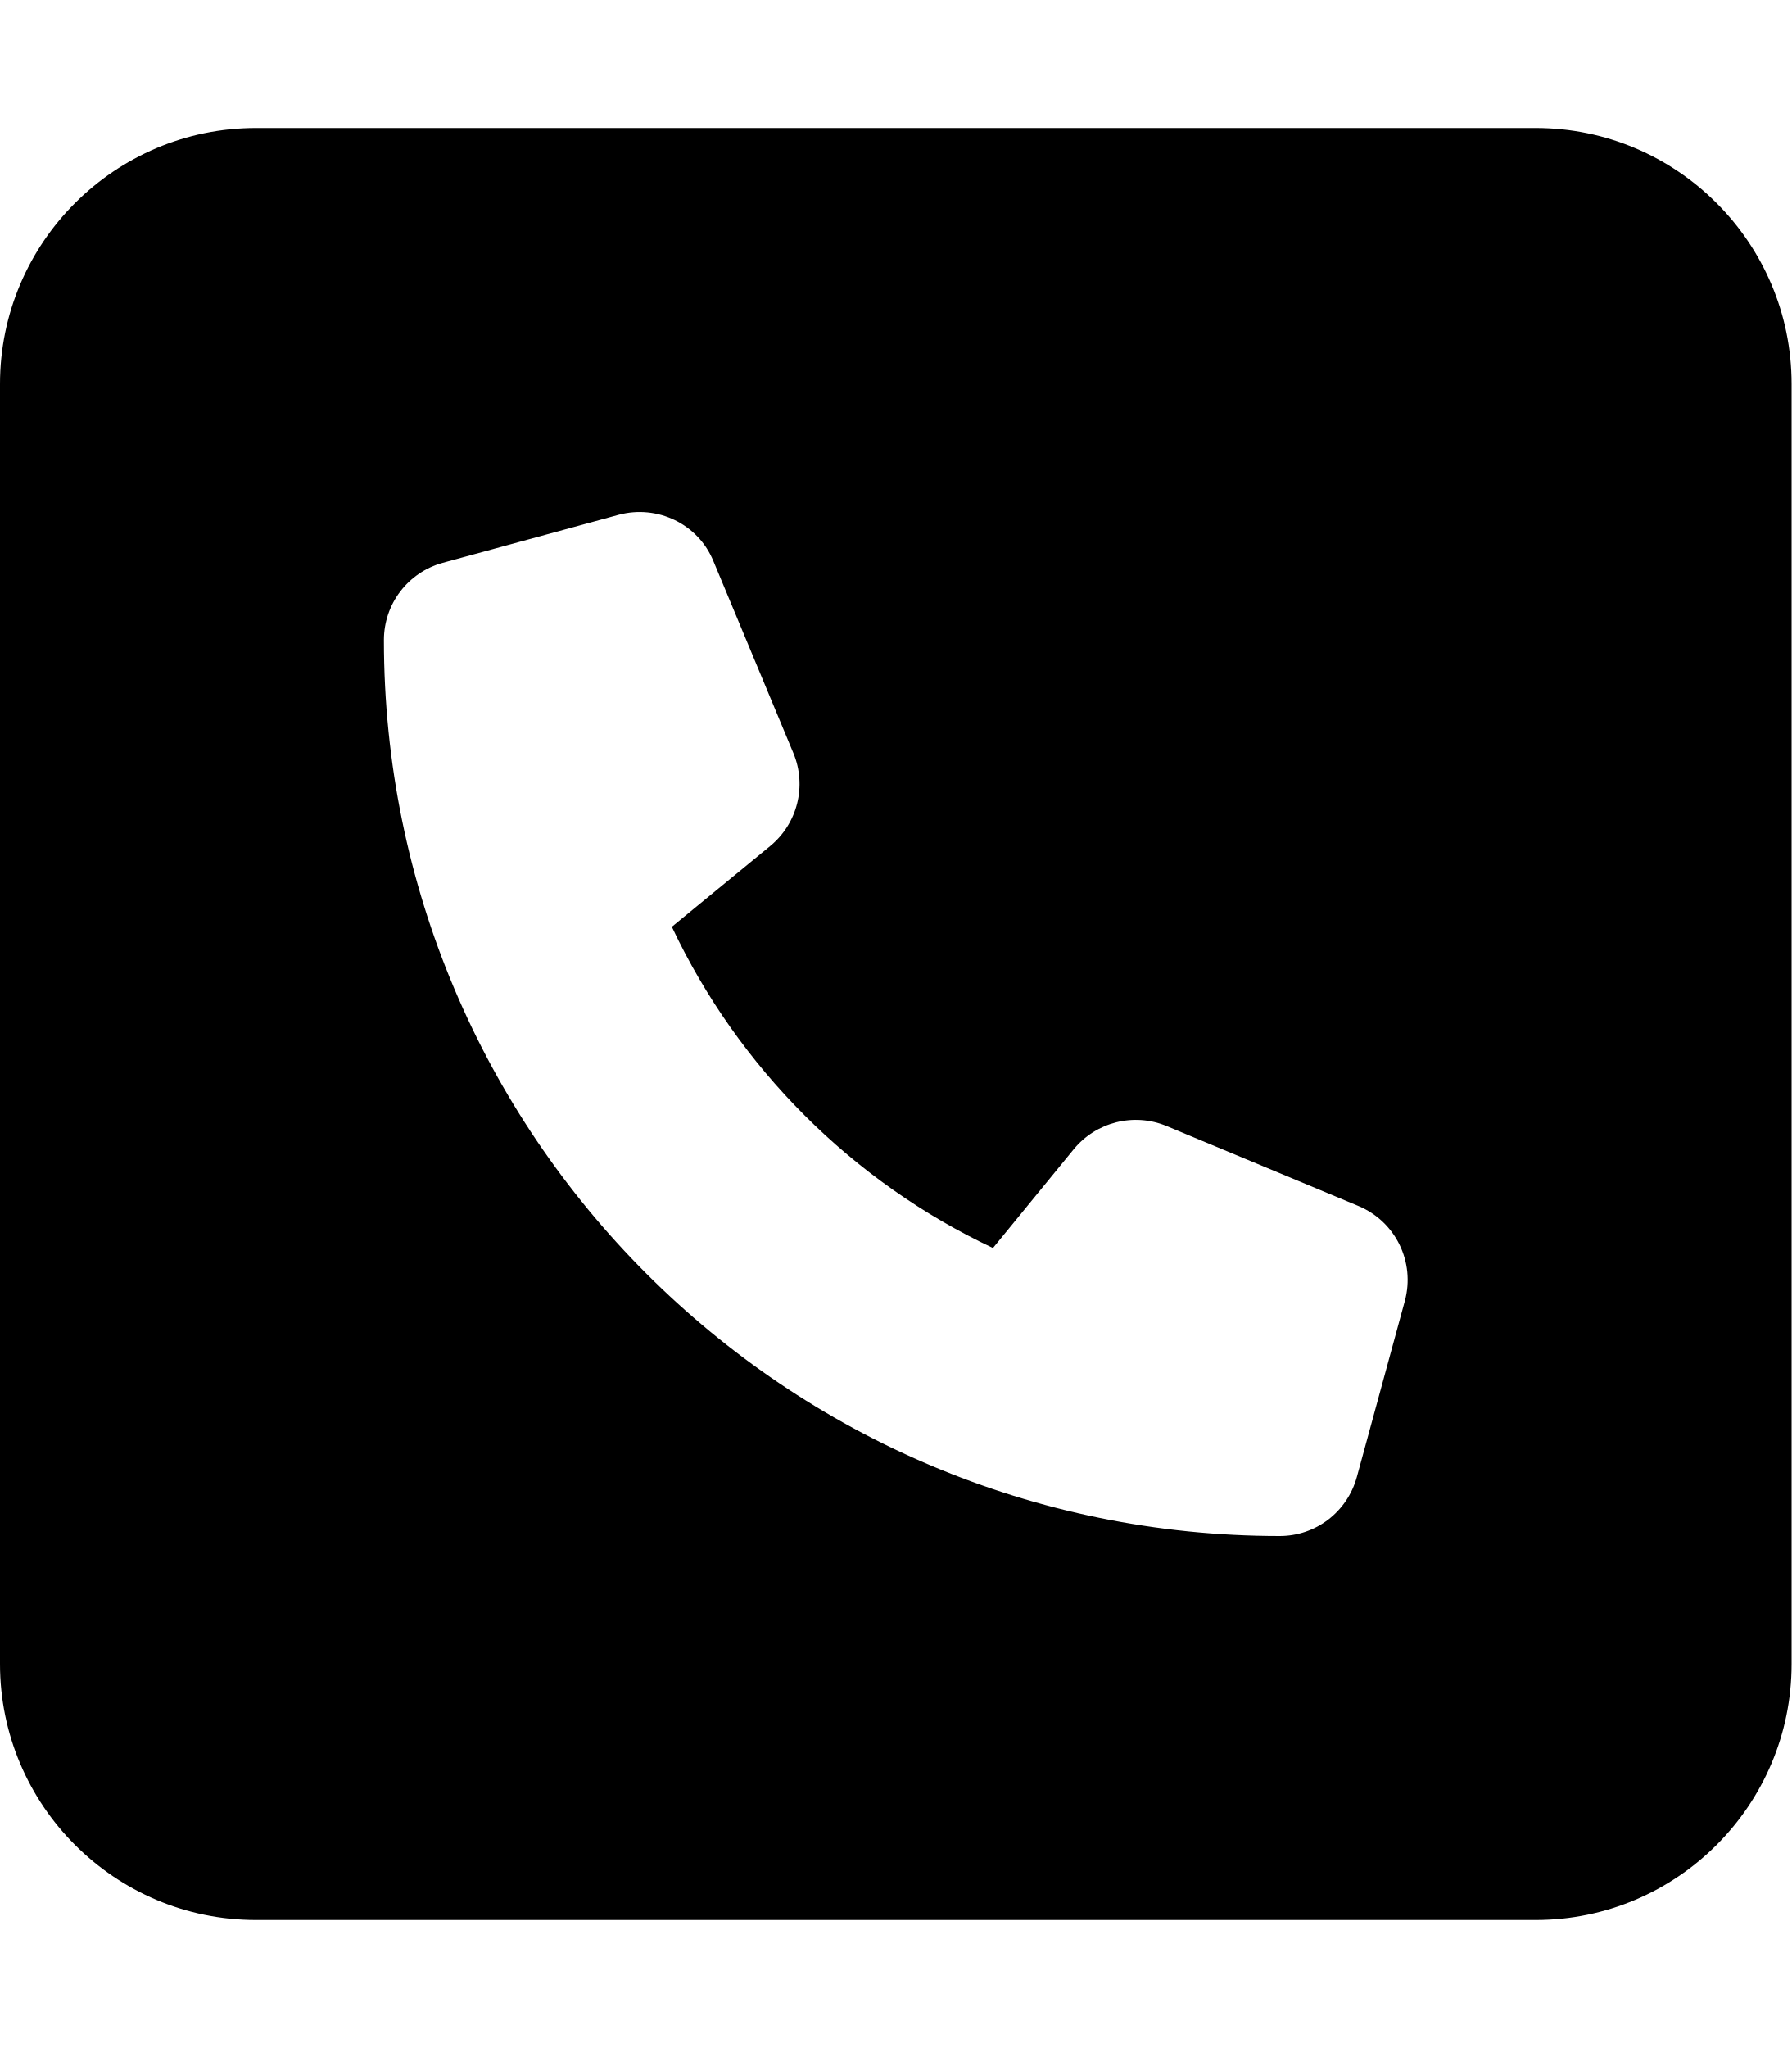
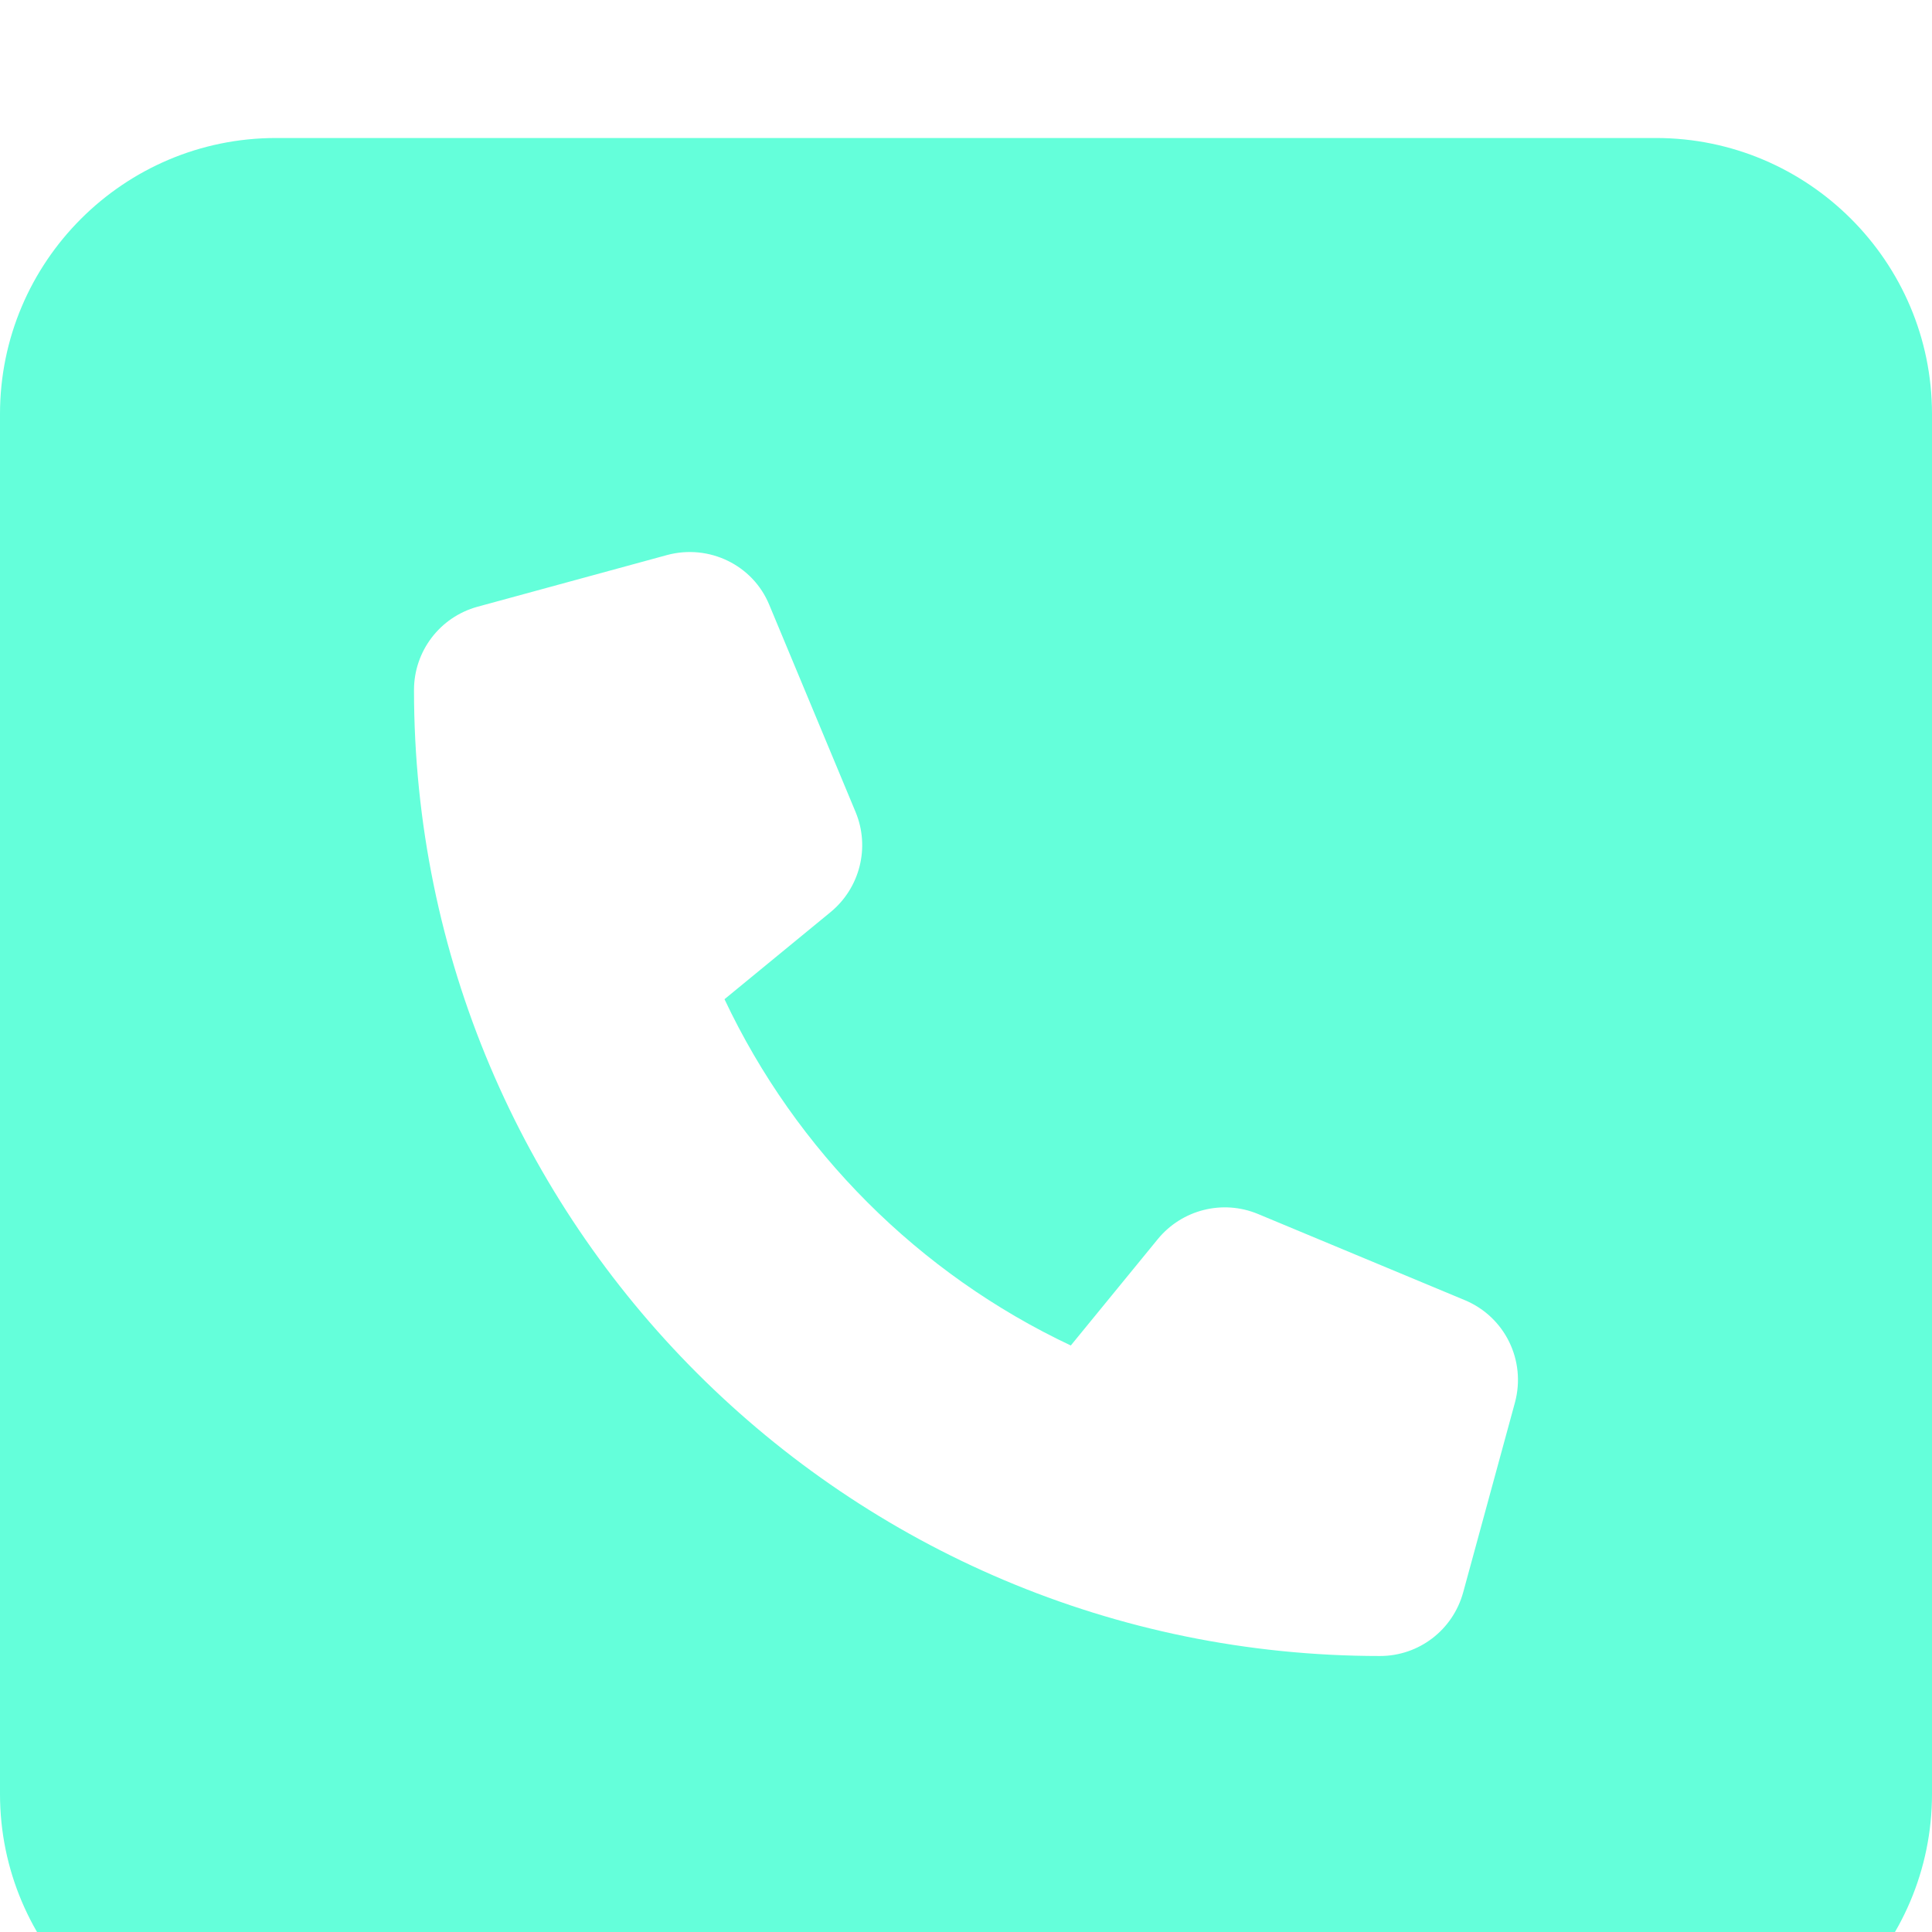
- <svg xmlns="http://www.w3.org/2000/svg" class="icon" viewBox="0 0 448 512">
+ <svg xmlns="http://www.w3.org/2000/svg" class="icon" viewBox="0 0 448 448" style="fill: #64ffda;">
  <path d="M64 32C28.7 32 0 60.7 0 96V416c0 35.3 28.7 64 64 64H384c35.3 0 64-28.7 64-64V96c0-35.3-28.7-64-64-64H64zm90.7 96.7c9.7-2.6 19.9 2.3 23.7 11.6l20 48c3.4 8.2 1 17.6-5.8 23.2L168 231.7c16.6 35.2 45.1 63.7 80.3 80.3l20.2-24.7c5.6-6.8 15-9.2 23.2-5.8l48 20c9.3 3.9 14.2 14 11.6 23.7l-12 44C336.9 378 329 384 320 384C196.3 384 96 283.7 96 160c0-9 6-16.9 14.7-19.3l44-12z" />
</svg>
